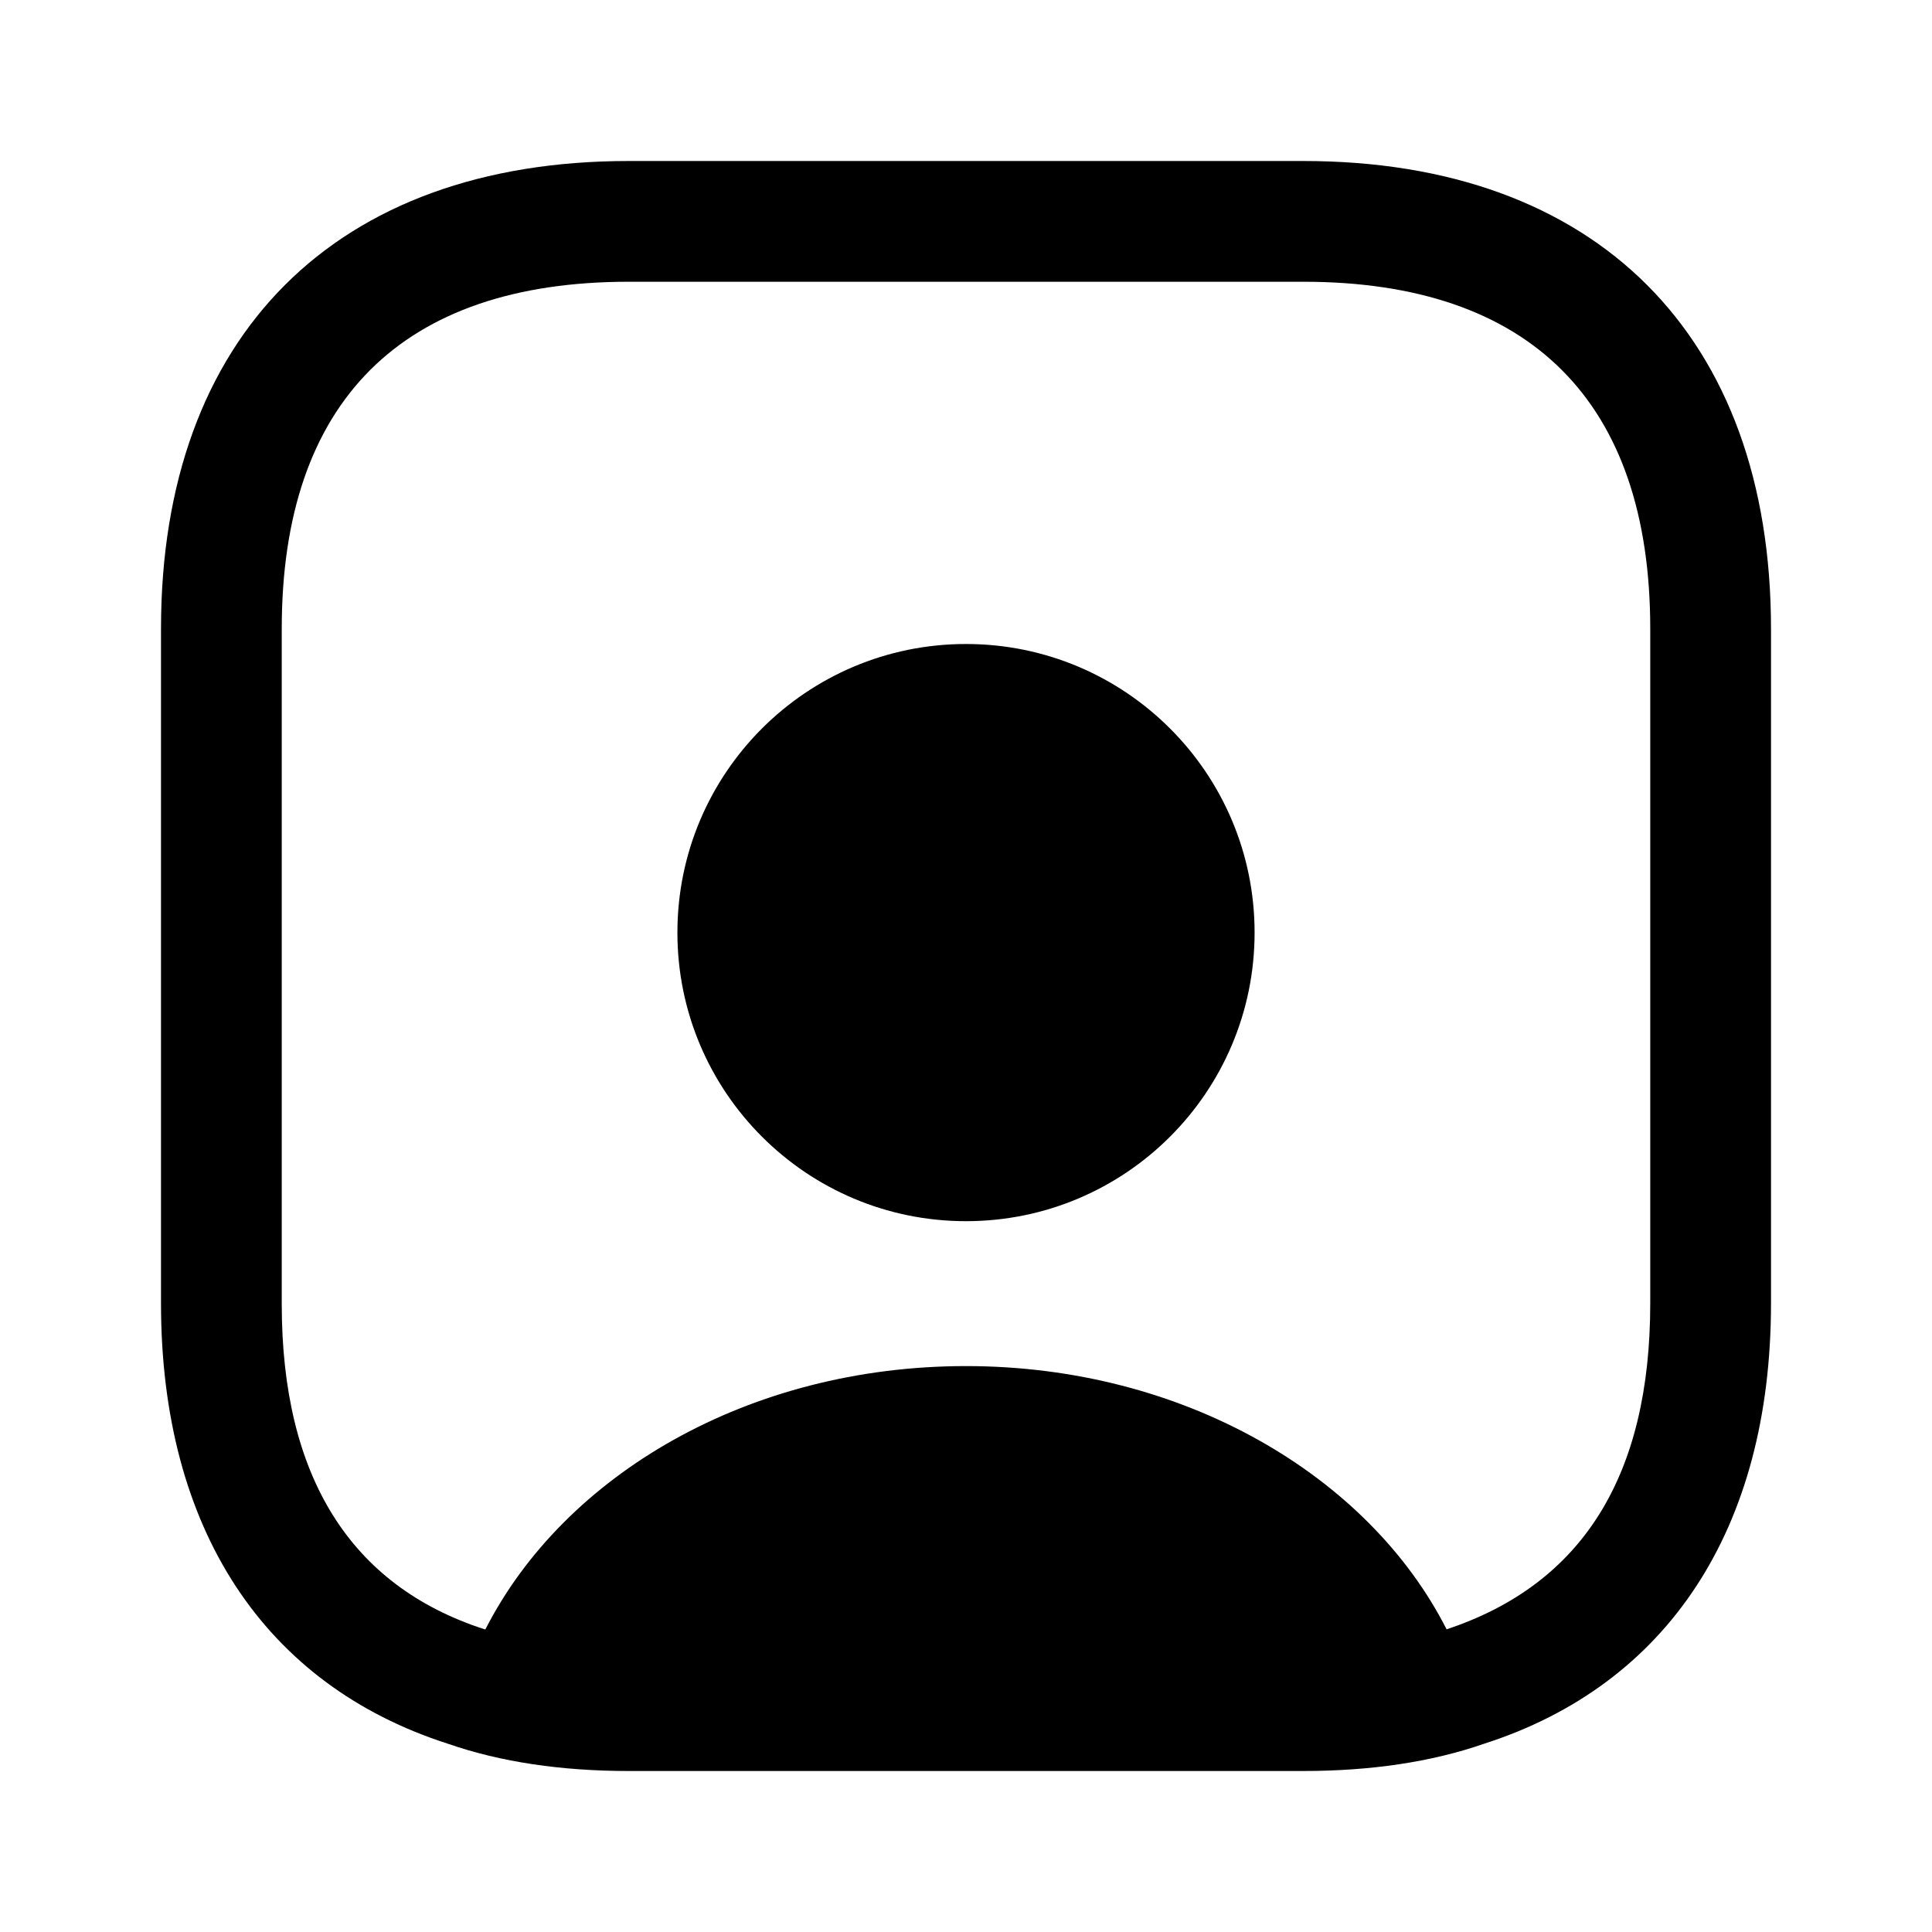
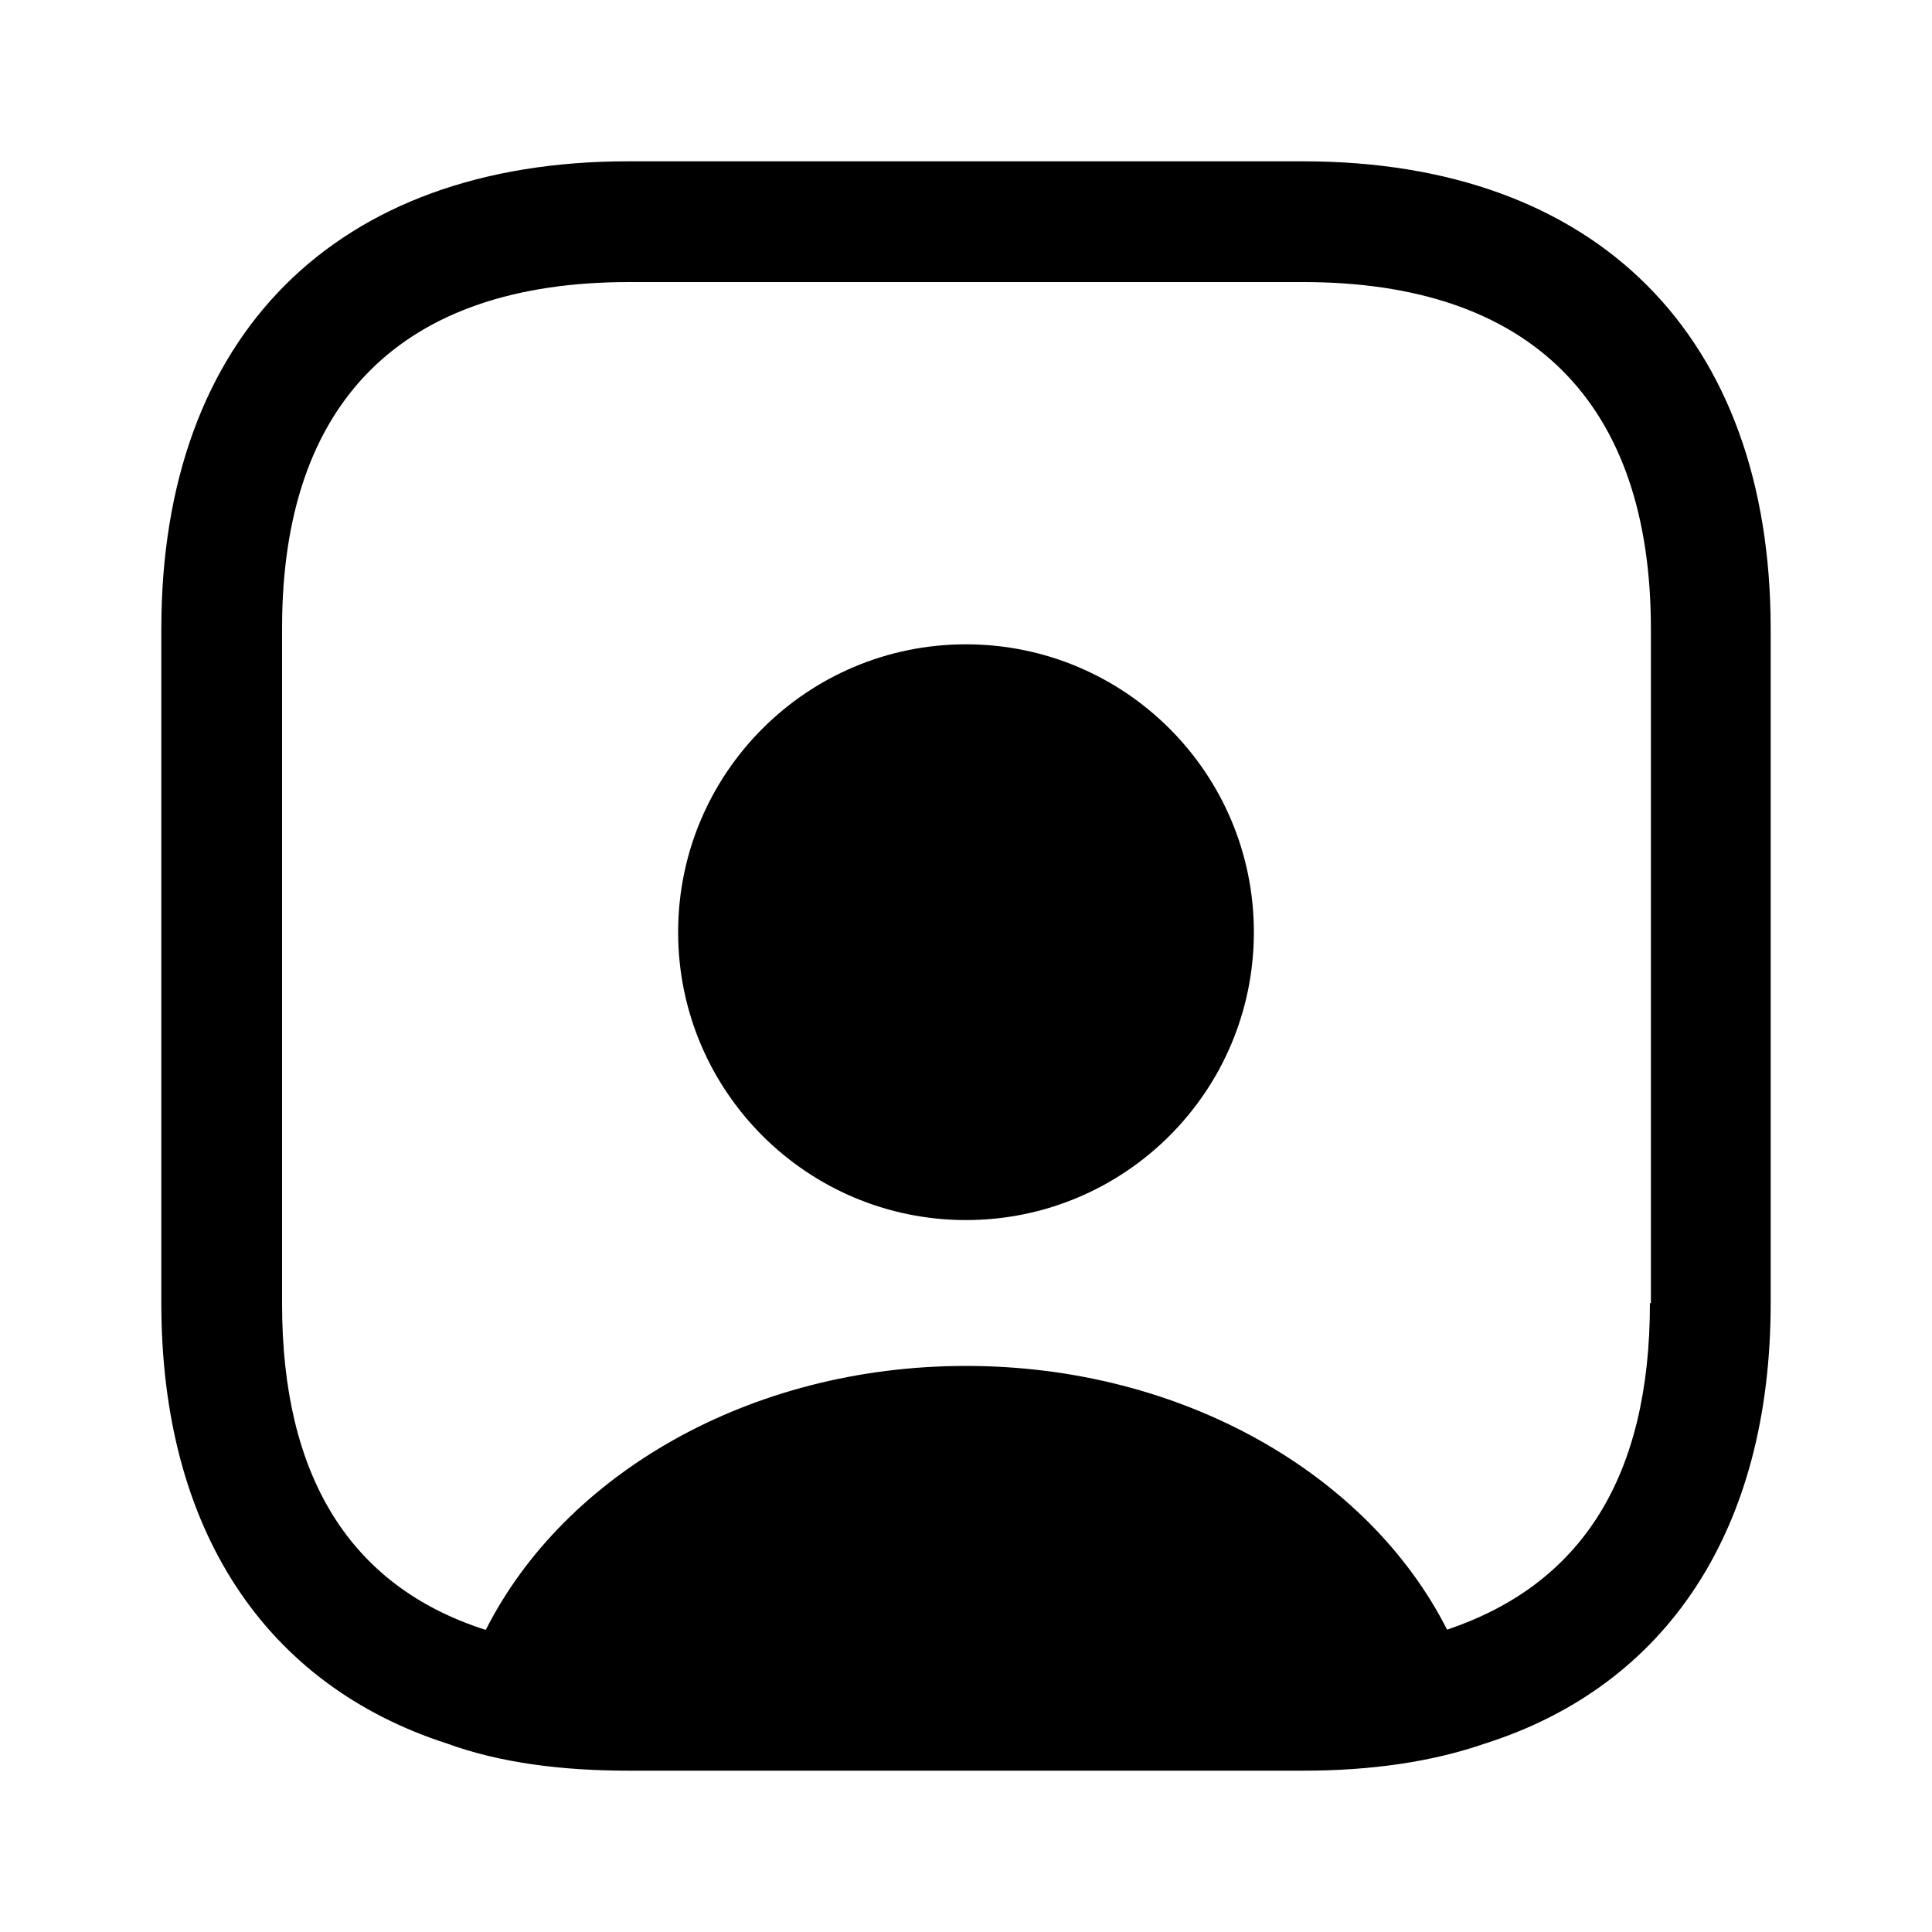
- <svg xmlns="http://www.w3.org/2000/svg" width="24" height="24" fill="none">
-   <path fill="currentColor" d="M16.19 2H7.81C4.17 2 2 4.17 2 7.81v8.38c0 2.81 1.29 4.74 3.56 5.47.66.23 1.42.34 2.25.34h8.38c.83 0 1.59-.11 2.25-.34C20.71 20.93 22 19 22 16.19V7.81C22 4.17 19.83 2 16.19 2Zm4.31 14.19c0 2.14-.84 3.49-2.53 4.05-.97-1.91-3.27-3.27-5.97-3.27-2.7 0-4.99 1.35-5.97 3.27h-.01c-1.67-.54-2.52-1.9-2.52-4.04V7.81c0-2.82 1.49-4.31 4.31-4.31h8.38c2.82 0 4.31 1.49 4.31 4.31v8.38Z" />
-   <path fill="currentColor" d="M12 8a3.58 3.58 0 1 0 0 7.17A3.58 3.58 0 0 0 12 8Z" />
+ <svg xmlns="http://www.w3.org/2000/svg" width="20" height="20" fill="none">
+   <path fill="currentColor" d="M13.5 1.67h-7c-3.02 0-4.83 1.8-4.83 4.84v6.98c0 2.34 1.07 3.95 2.96 4.56.55.2 1.19.28 1.88.28h6.98c.7 0 1.33-.09 1.88-.28 1.89-.6 2.96-2.22 2.96-4.56V6.51c0-3.03-1.8-4.84-4.84-4.84Zm3.58 11.82c0 1.79-.7 2.91-2.1 3.38-.81-1.6-2.73-2.73-4.98-2.73-2.25 0-4.16 1.13-4.97 2.73h-.01c-1.4-.45-2.1-1.59-2.1-3.37v-7c0-2.34 1.24-3.58 3.59-3.58h6.98c2.35 0 3.6 1.24 3.6 3.59v6.98Z" />
+   <path fill="currentColor" d="M10 6.67a2.98 2.98 0 1 0 0 5.96 2.98 2.98 0 0 0 0-5.96Z" />
</svg>
